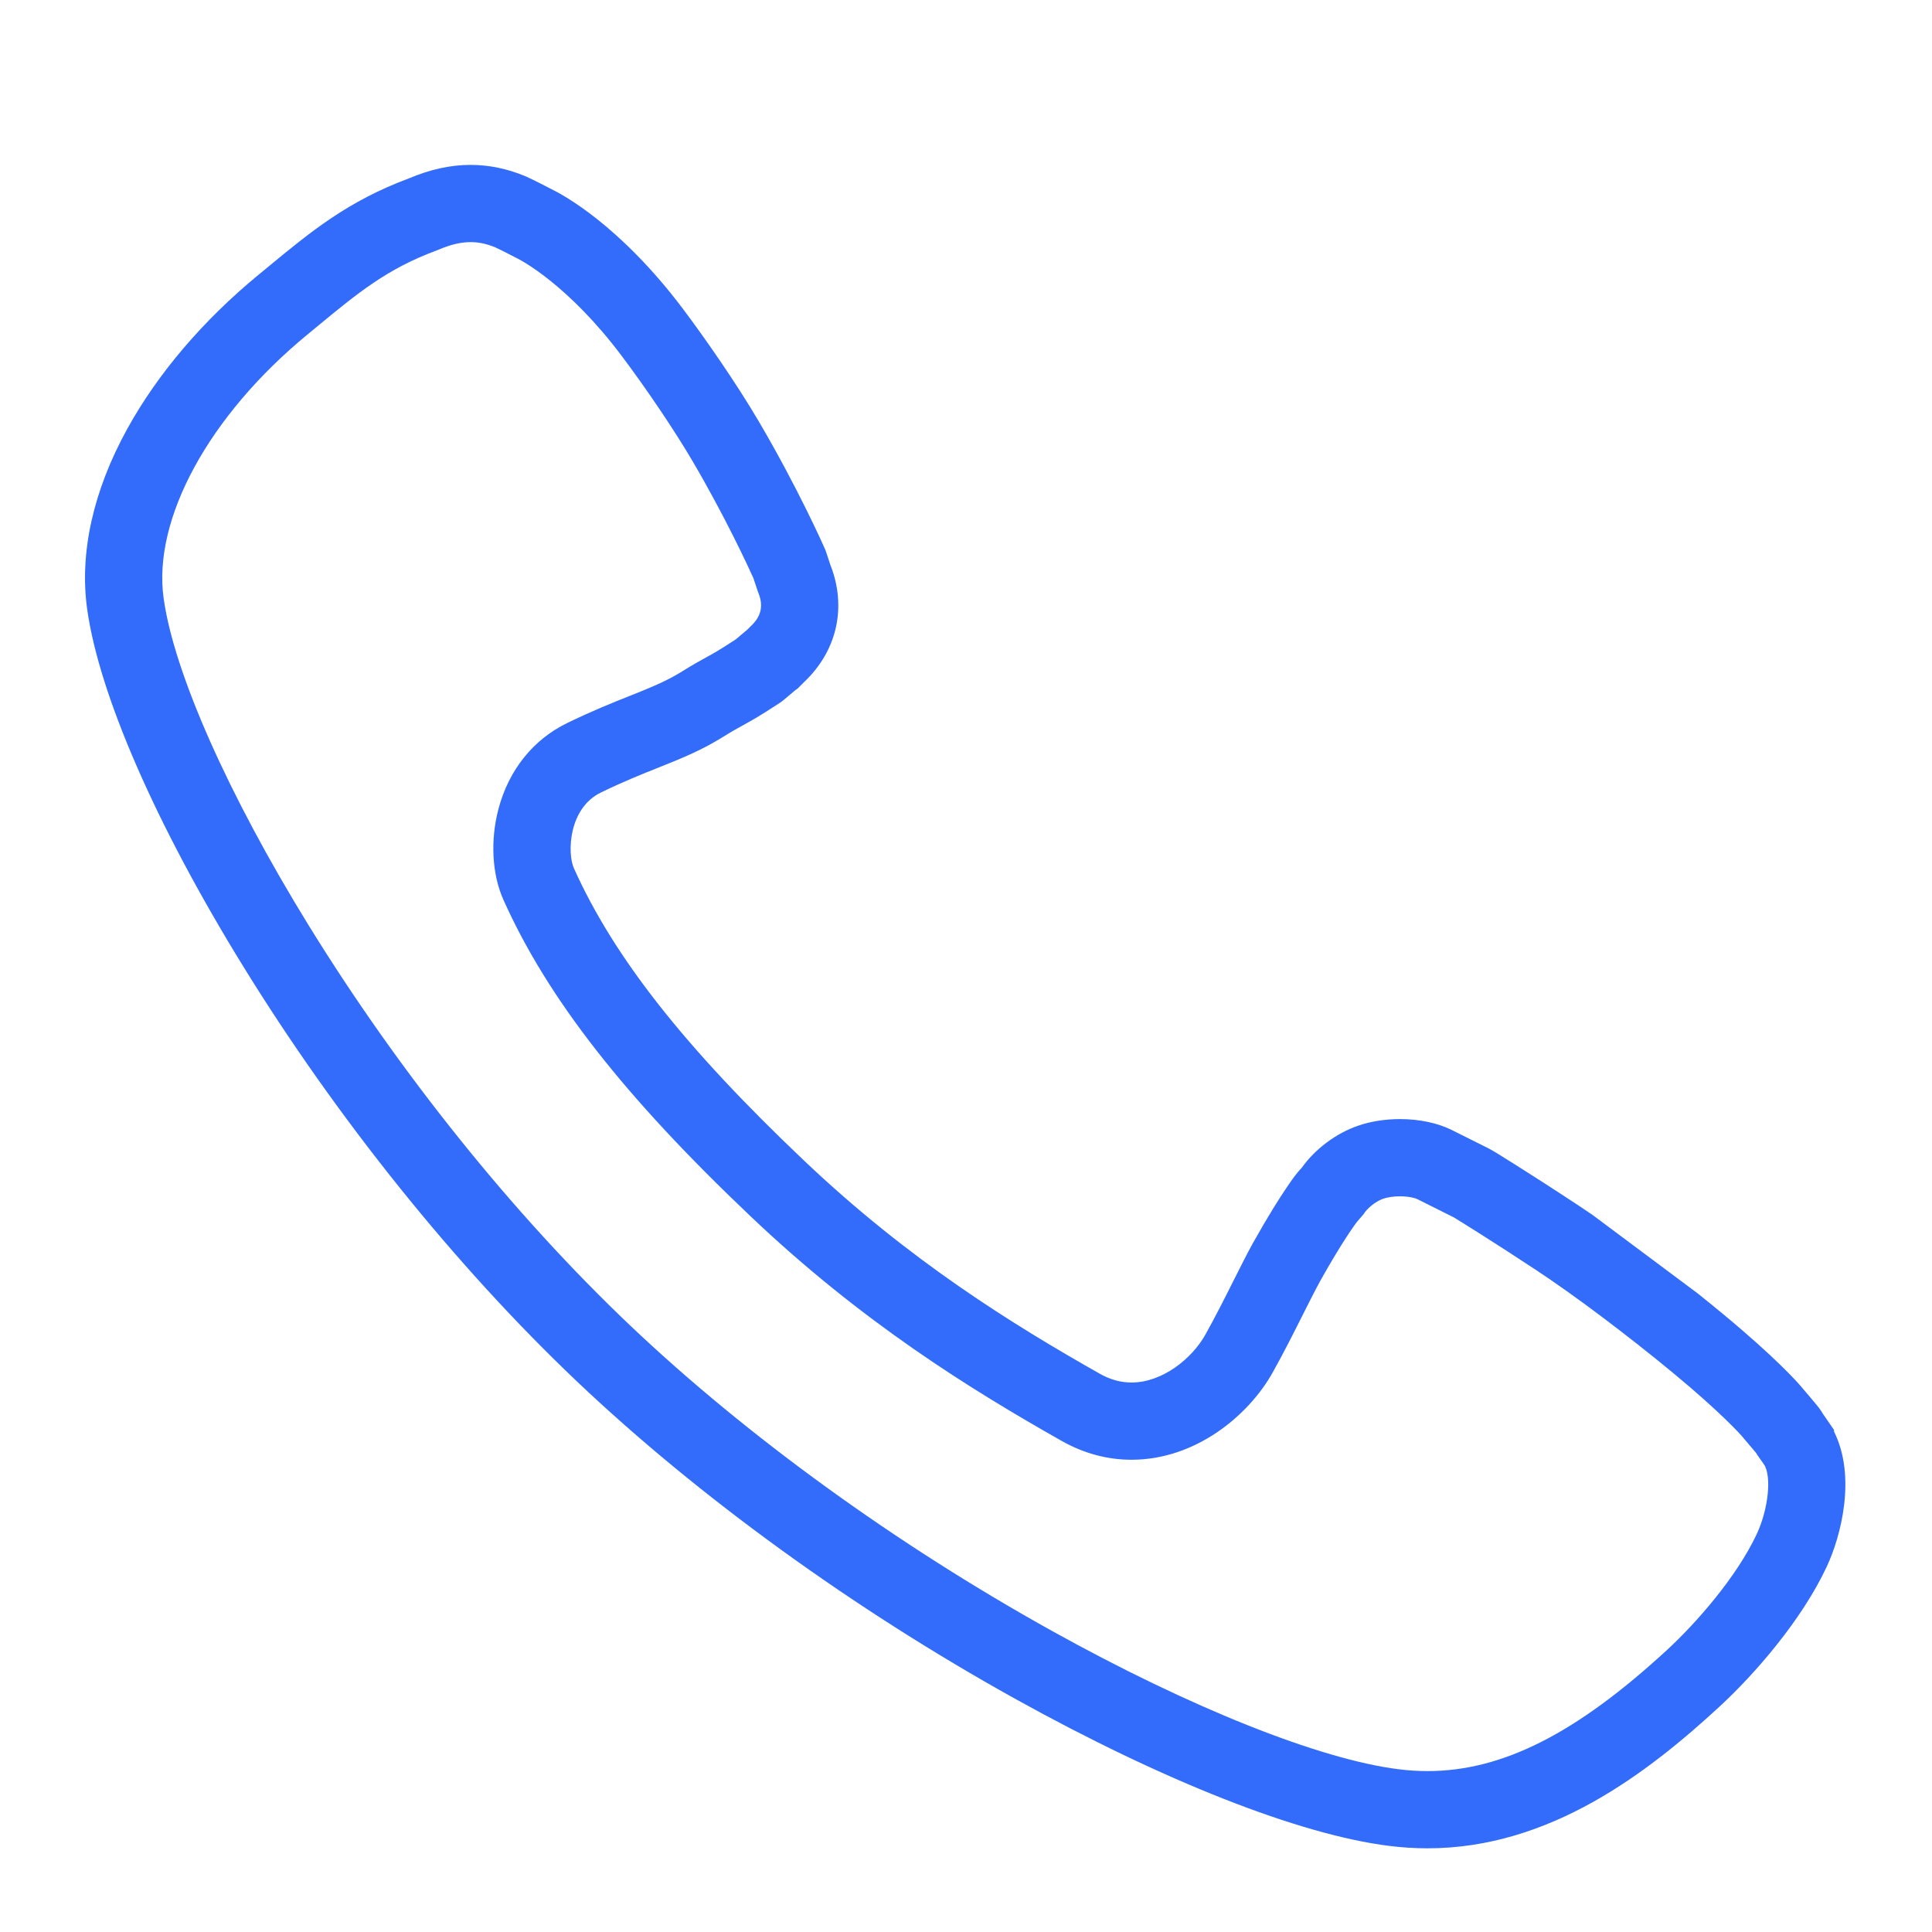
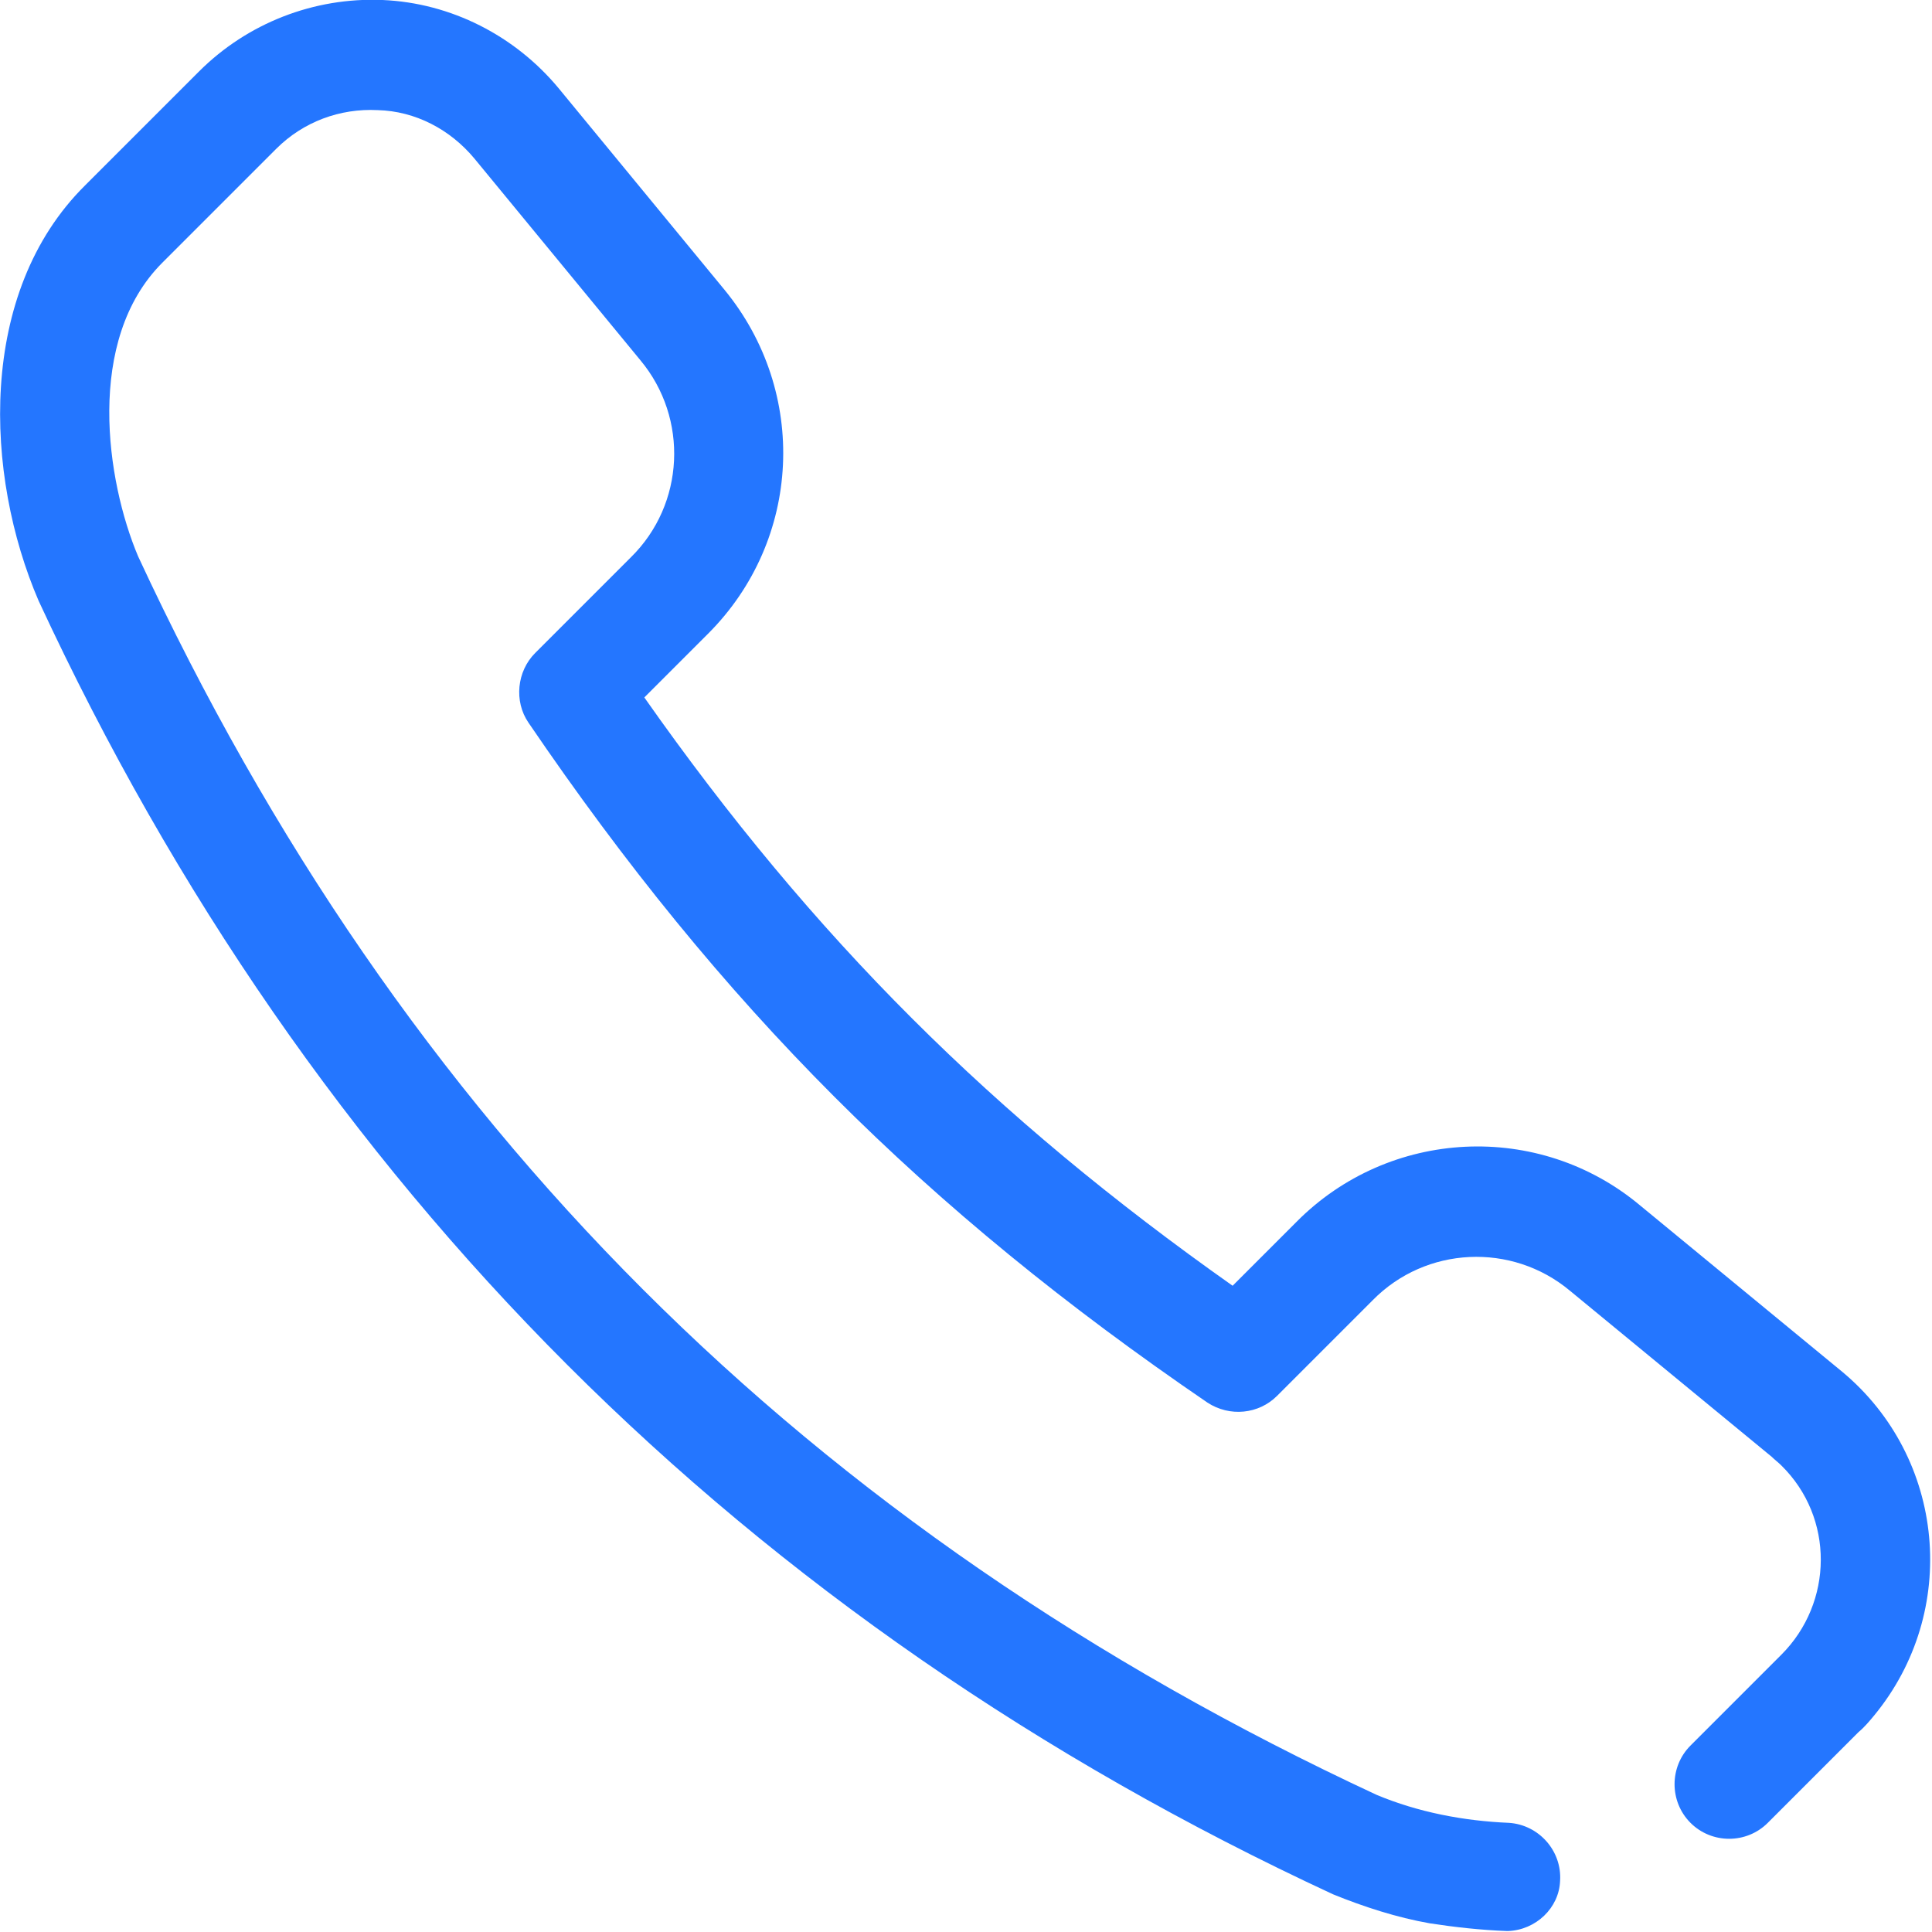
- <svg xmlns="http://www.w3.org/2000/svg" t="1505732690398" class="icon" style="" viewBox="0 0 1024 1024" version="1.1" p-id="1456" width="64" height="64">
-   <defs>
-     <style type="text/css" />
-   </defs>
-   <path d="M899.707 685.454c4.437 3.548 8.83 7.116 13.121 10.663 28.594 23.642 40.054 36.758 41.267 38.178 0.001 0 0.001 0 0.001 0l0 0.001c0-0.001 0-0.001 0-0.001 0.018 0.021 2.493 2.902 4.954 5.809 1.288 1.522 2.574 3.05 3.528 4.214 0.605 0.736 1.103 1.356 1.448 1.801 0.764 0.986 1.415 1.971 1.965 2.946l6.078 8.84 0 0.842c11.973 23.997 3.615 55.64-3.859 71.63-13.188 28.215-38.024 56.827-56.869 74.197-37.928 34.952-89.79 75.072-154.732 75.072-6.786 0-13.694-0.442-20.532-1.313-47.301-5.915-119.571-34.364-198.232-78.048-85.385-47.417-167.765-107.085-231.964-168.009-64.206-60.939-127.1-139.172-177.096-220.288C82.636 437.114 52.533 368.165 46.196 322.818c-4.168-29.697 3.177-62.728 21.245-95.506 16.139-29.28 40.208-57.529 69.606-81.695 1.739-1.43 3.443-2.837 5.124-4.223 22.608-18.661 42.145-34.789 74.555-46.847 11.386-4.811 22.099-7.15 32.732-7.15 9.784 0 19.583 2.04 29.125 6.063l0.433 0.188c4.304 1.933 11.414 5.636 13.286 6.618 5.576 2.688 36.072 18.776 69.828 63.641 10.782 14.335 27.754 38.535 40.115 59.57 20.797 35.396 34.333 65.983 34.899 67.268l0.387 0.879 2.62 7.871c8.715 22.212 3.596 45.26-13.762 61.823-1.005 0.991-2.178 2.175-2.2 2.197l-1.442 1.455-1.089 0.73c-0.738 0.609-2.2 1.853-3.13 2.644-2.634 2.24-3.433 2.916-4.353 3.585l-0.803 0.555c-11.147 7.321-15.159 9.512-19.407 11.831-2.884 1.575-5.865 3.202-12.306 7.22l-0.299 0.182c-10.993 6.598-21.414 10.752-32.446 15.151-8.684 3.462-18.526 7.385-30.497 13.22-17.175 8.372-17.782 32.189-14.241 40.081 21.186 47.226 58.806 95.017 121.984 154.96 55.695 52.905 110.428 86.766 156.623 112.913 5.613 3.176 11.167 4.721 16.981 4.721 16.324-0.001 31.987-12.699 39.021-25.242 5.414-9.657 10.488-19.759 14.964-28.671 3.651-7.27 7.1-14.136 10.379-20.092l0.078-0.139c8.17-14.567 14.161-23.919 17.746-29.199 2.559-3.769 5.057-7.447 7.978-10.432 7.044-9.938 18.134-18.296 29.927-22.355 6.629-2.285 14.301-3.495 22.178-3.495 10.161 0 19.886 2.045 27.38 5.757l20.112 10.06-0.013 0.026c1.531 0.786 3.106 1.76 4.938 2.894 2.208 1.365 5.426 3.372 9.481 5.931 7.262 4.585 18.848 11.984 32.796 21.186 2.326 1.534 4.744 3.16 7.241 4.869M719.752 646.987c-1.544 1.787-8.49 11.417-19.801 31.573-2.897 5.266-6.165 11.774-9.626 18.663-4.671 9.304-9.968 19.848-15.84 30.32-12.884 22.973-40.984 46.152-74.721 46.155-12.886 0.001-25.384-3.374-37.146-10.031-48.36-27.371-105.74-62.898-164.643-118.849-67.225-63.784-107.675-115.566-131.149-167.893-6.079-13.552-7.04-31.637-2.571-48.377 5.461-20.458 18.326-36.528 36.226-45.253 13.335-6.5 23.926-10.722 33.272-14.448 10.209-4.07 18.284-7.29 26.394-12.137 7.345-4.577 10.985-6.565 14.198-8.319 3.539-1.932 6.609-3.608 15.692-9.554 0.514-0.431 1.219-1.035 1.964-1.668 1.899-1.616 3.122-2.65 4.027-3.387 0.52-0.52 1.181-1.18 1.775-1.765l0.268-0.259c5.415-5.135 6.647-10.714 3.875-17.558l-0.449-1.221-2.182-6.555c-2.256-5.008-14.656-32.073-32.363-62.211-9.456-16.093-24.189-37.955-37.534-55.7-28.255-37.553-53.298-50.571-54.911-51.382l-0.885-0.441c-2.903-1.527-8.41-4.35-11.163-5.606-4.465-1.854-8.722-2.757-13.004-2.757-5.21 0-10.648 1.288-17.115 4.055l-0.96 0.383c-26.177 9.67-41.688 22.474-63.157 40.194-1.702 1.404-3.429 2.83-5.188 4.276-52.253 42.954-82.205 97.869-76.306 139.903 5.501 39.368 34.248 104.175 76.897 173.371 48.193 78.19 108.718 153.505 170.429 212.076 61.77 58.62 141.201 116.123 223.659 161.915 73.165 40.631 141.758 68.004 183.486 73.222 5.177 0.66 10.343 0.992 15.406 0.992 39.618 0 78.783-19.811 126.992-64.238 15.247-14.053 36.845-38.576 47.528-61.43 6.219-13.306 8-30.941 3.736-36.999l-3.73-5.299 0-0.128-0.393-0.571c-1.669-2.018-4.956-5.891-7.725-9.114-0.083-0.094-10.387-11.867-36.272-33.27-24.552-20.293-52.356-41.178-72.56-54.501-22.864-15.085-40.02-25.728-43.61-27.915l-19.405-9.707c-0.977-0.484-4.255-1.468-9.141-1.468-3.295 0-6.519 0.46-8.846 1.262-4.652 1.601-8.988 5.703-10.331 8.048L719.752 646.987z" p-id="1457" fill="#336cfa" />
+ <svg xmlns="http://www.w3.org/2000/svg" version="1.1" id="图层_1" x="0px" y="0px" viewBox="0 0 200 200" style="enable-background:new 0 0 200 200;" xml:space="preserve">
+   <style type="text/css">
+ 	.st0{fill:#2476FF;}
+ </style>
+   <path class="st0" d="M156.1,199.9h-0.1c-2.7-0.1-5.4-0.4-8-0.8c-3.4-0.6-6.8-1.7-10-3C77.2,167.9,32.1,122.8,4,62.2  c-5.6-13-6.4-31.9,4.8-43L20.6,7.4c5-5,11.9-7.7,19-7.4c7.1,0.3,13.7,3.7,18.2,9.1l17.2,20.9c8.7,10.6,8,25.9-1.7,35.6l-6.6,6.6  c17.5,24.9,36.1,43.4,60.9,60.9l6.6-6.6c9.6-9.7,25.1-10.5,35.6-1.7l20.9,17.2c10.7,8.9,12.2,24.8,3.3,35.6c-0.5,0.6-1,1.2-1.6,1.7  l-9.4,9.4c-2.2,2.2-5.8,2.2-8,0c-2.2-2.2-2.2-5.8,0-8l9.4-9.4c5.4-5.4,5.5-14.2,0-19.6c-0.3-0.3-0.7-0.6-1-0.9l-20.9-17.2  c-6-5-14.9-4.6-20.4,1l-9.9,9.9c-1.9,1.9-4.9,2.2-7.2,0.7c-29.3-20-50.3-41-70.3-70.4c-1.5-2.2-1.2-5.3,0.7-7.2l9.9-9.9  c5.6-5.5,6-14.4,1-20.4L49.1,16.4c-2.5-3-6.1-4.9-10-5c-3.9-0.2-7.7,1.2-10.5,4L16.8,27.2c-8,8-5.8,22.6-2.5,30.4  c27.3,58.8,69.3,100.8,128.2,128.2c4.3,1.8,9,2.7,13.7,2.9c3.1,0.2,5.5,2.9,5.3,6C161.4,197.5,159,199.8,156.1,199.9L156.1,199.9z" />
</svg>
